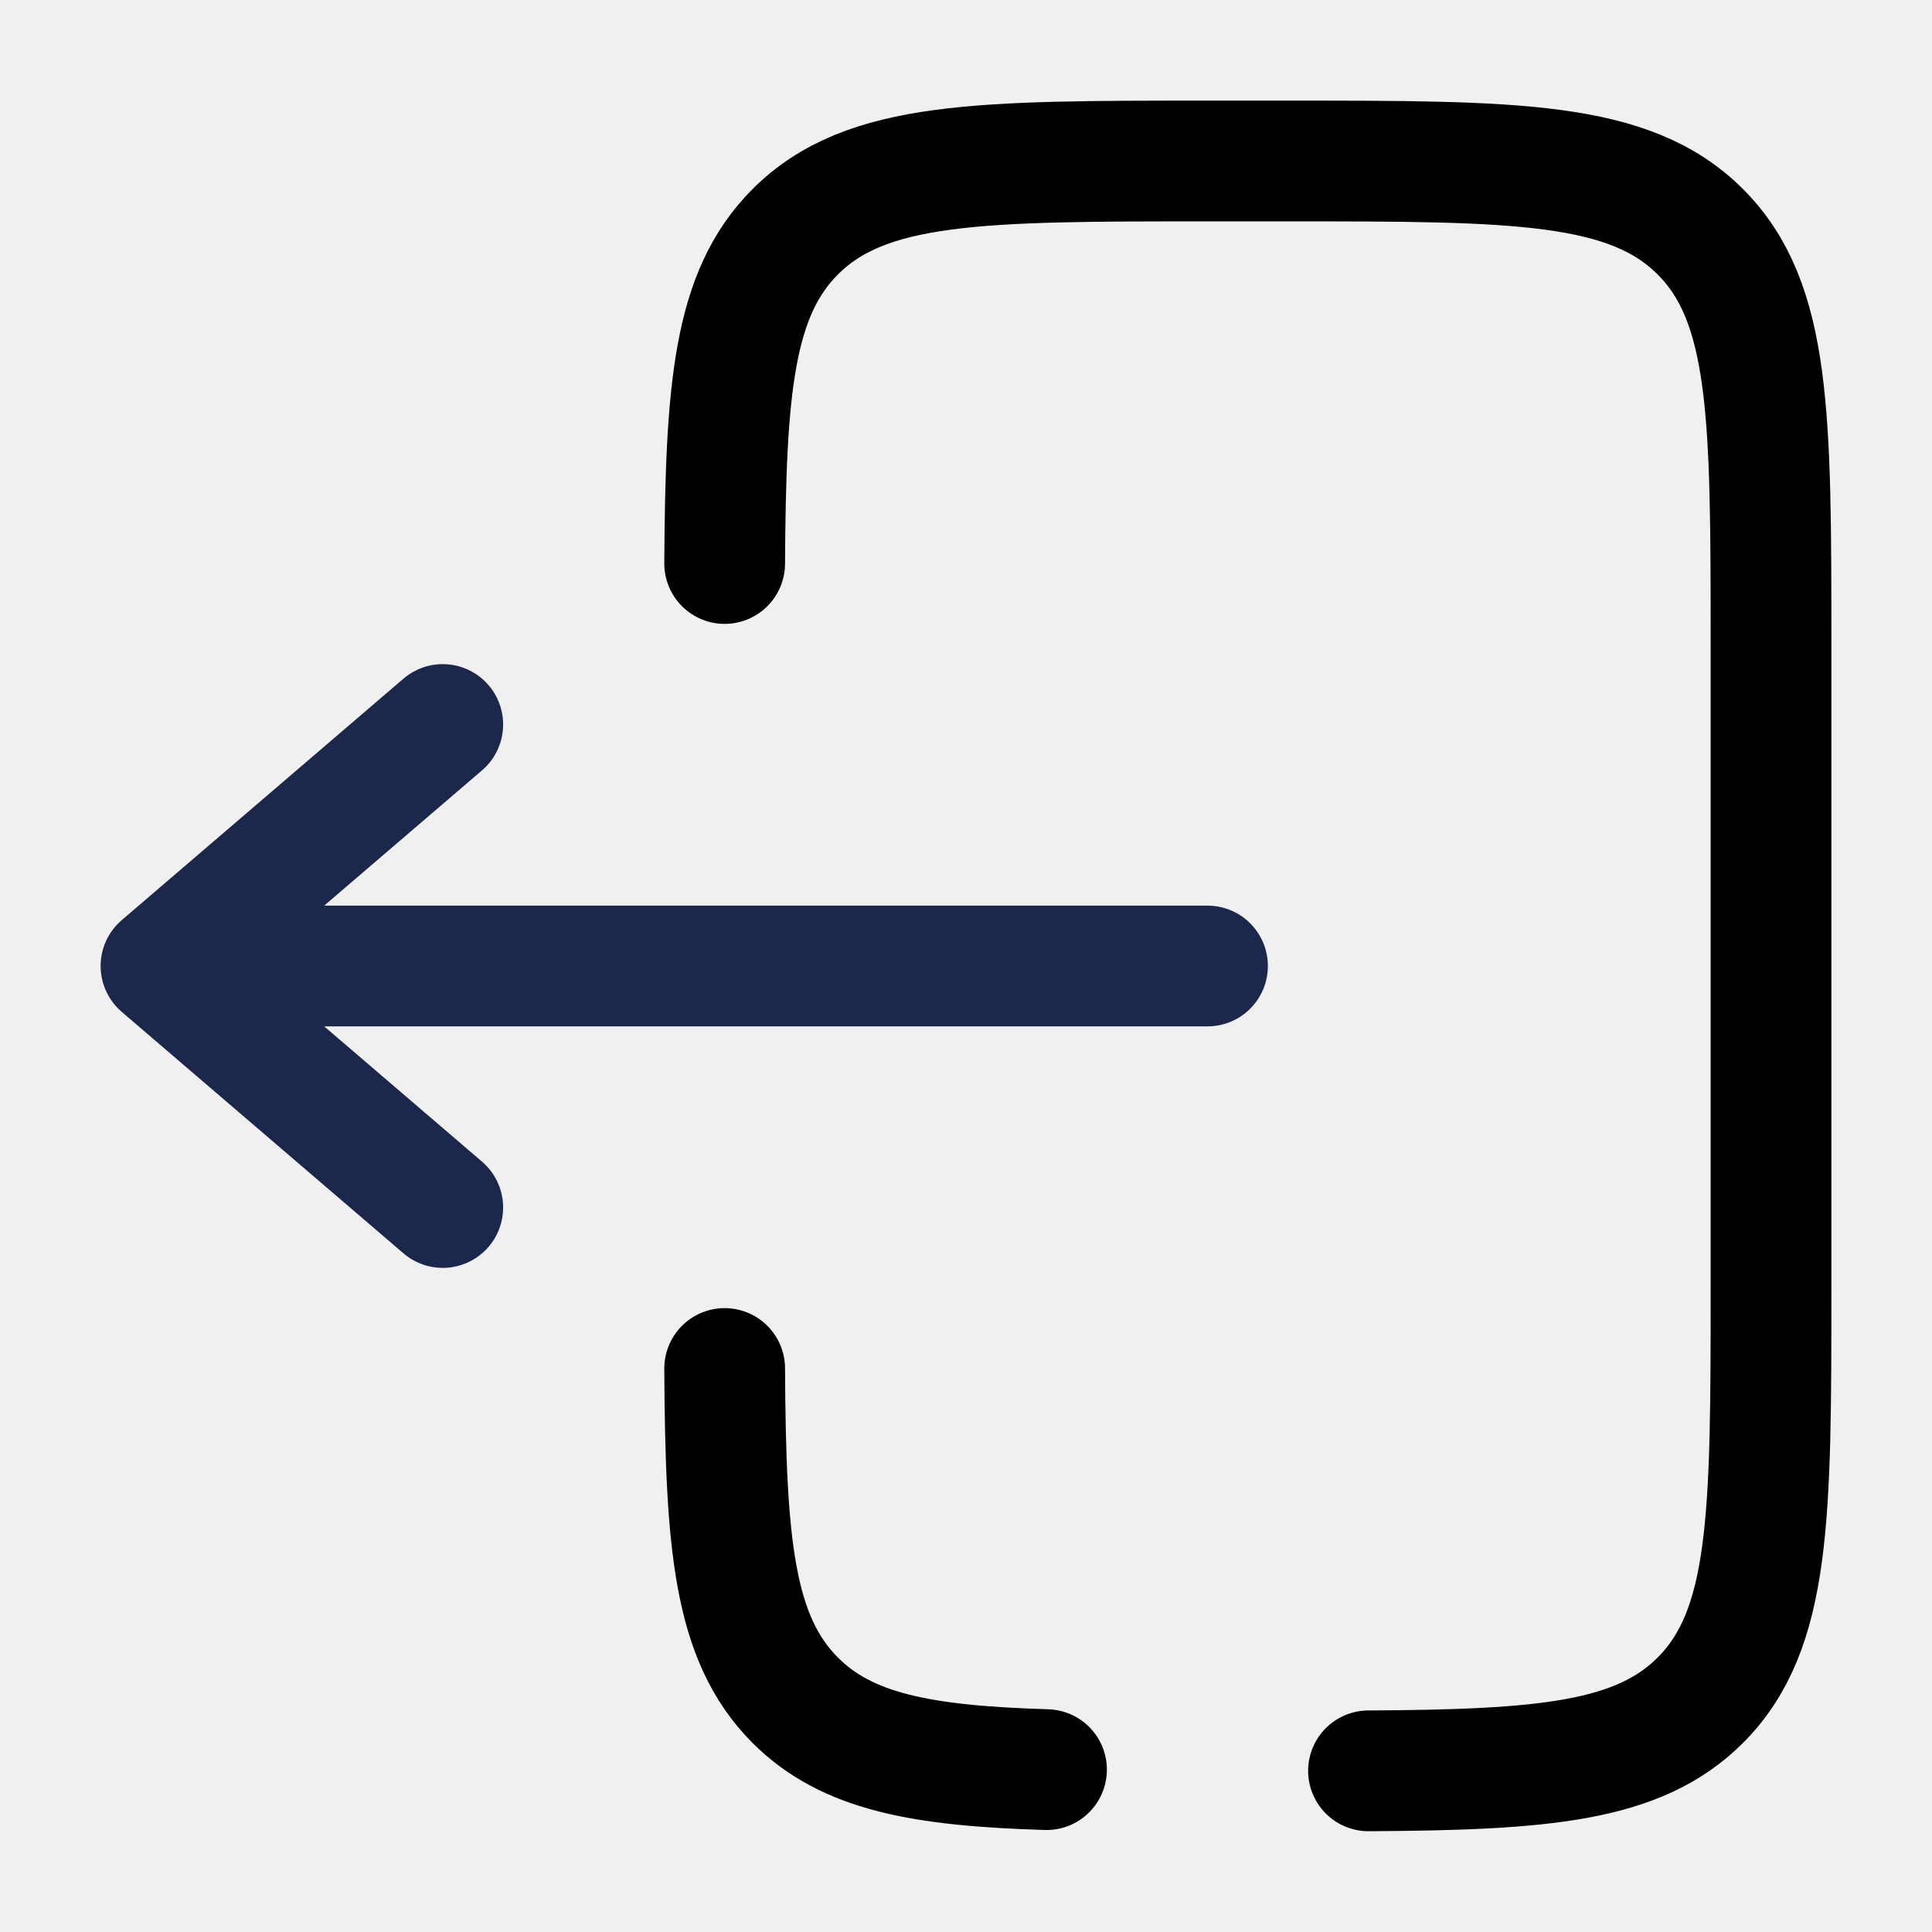
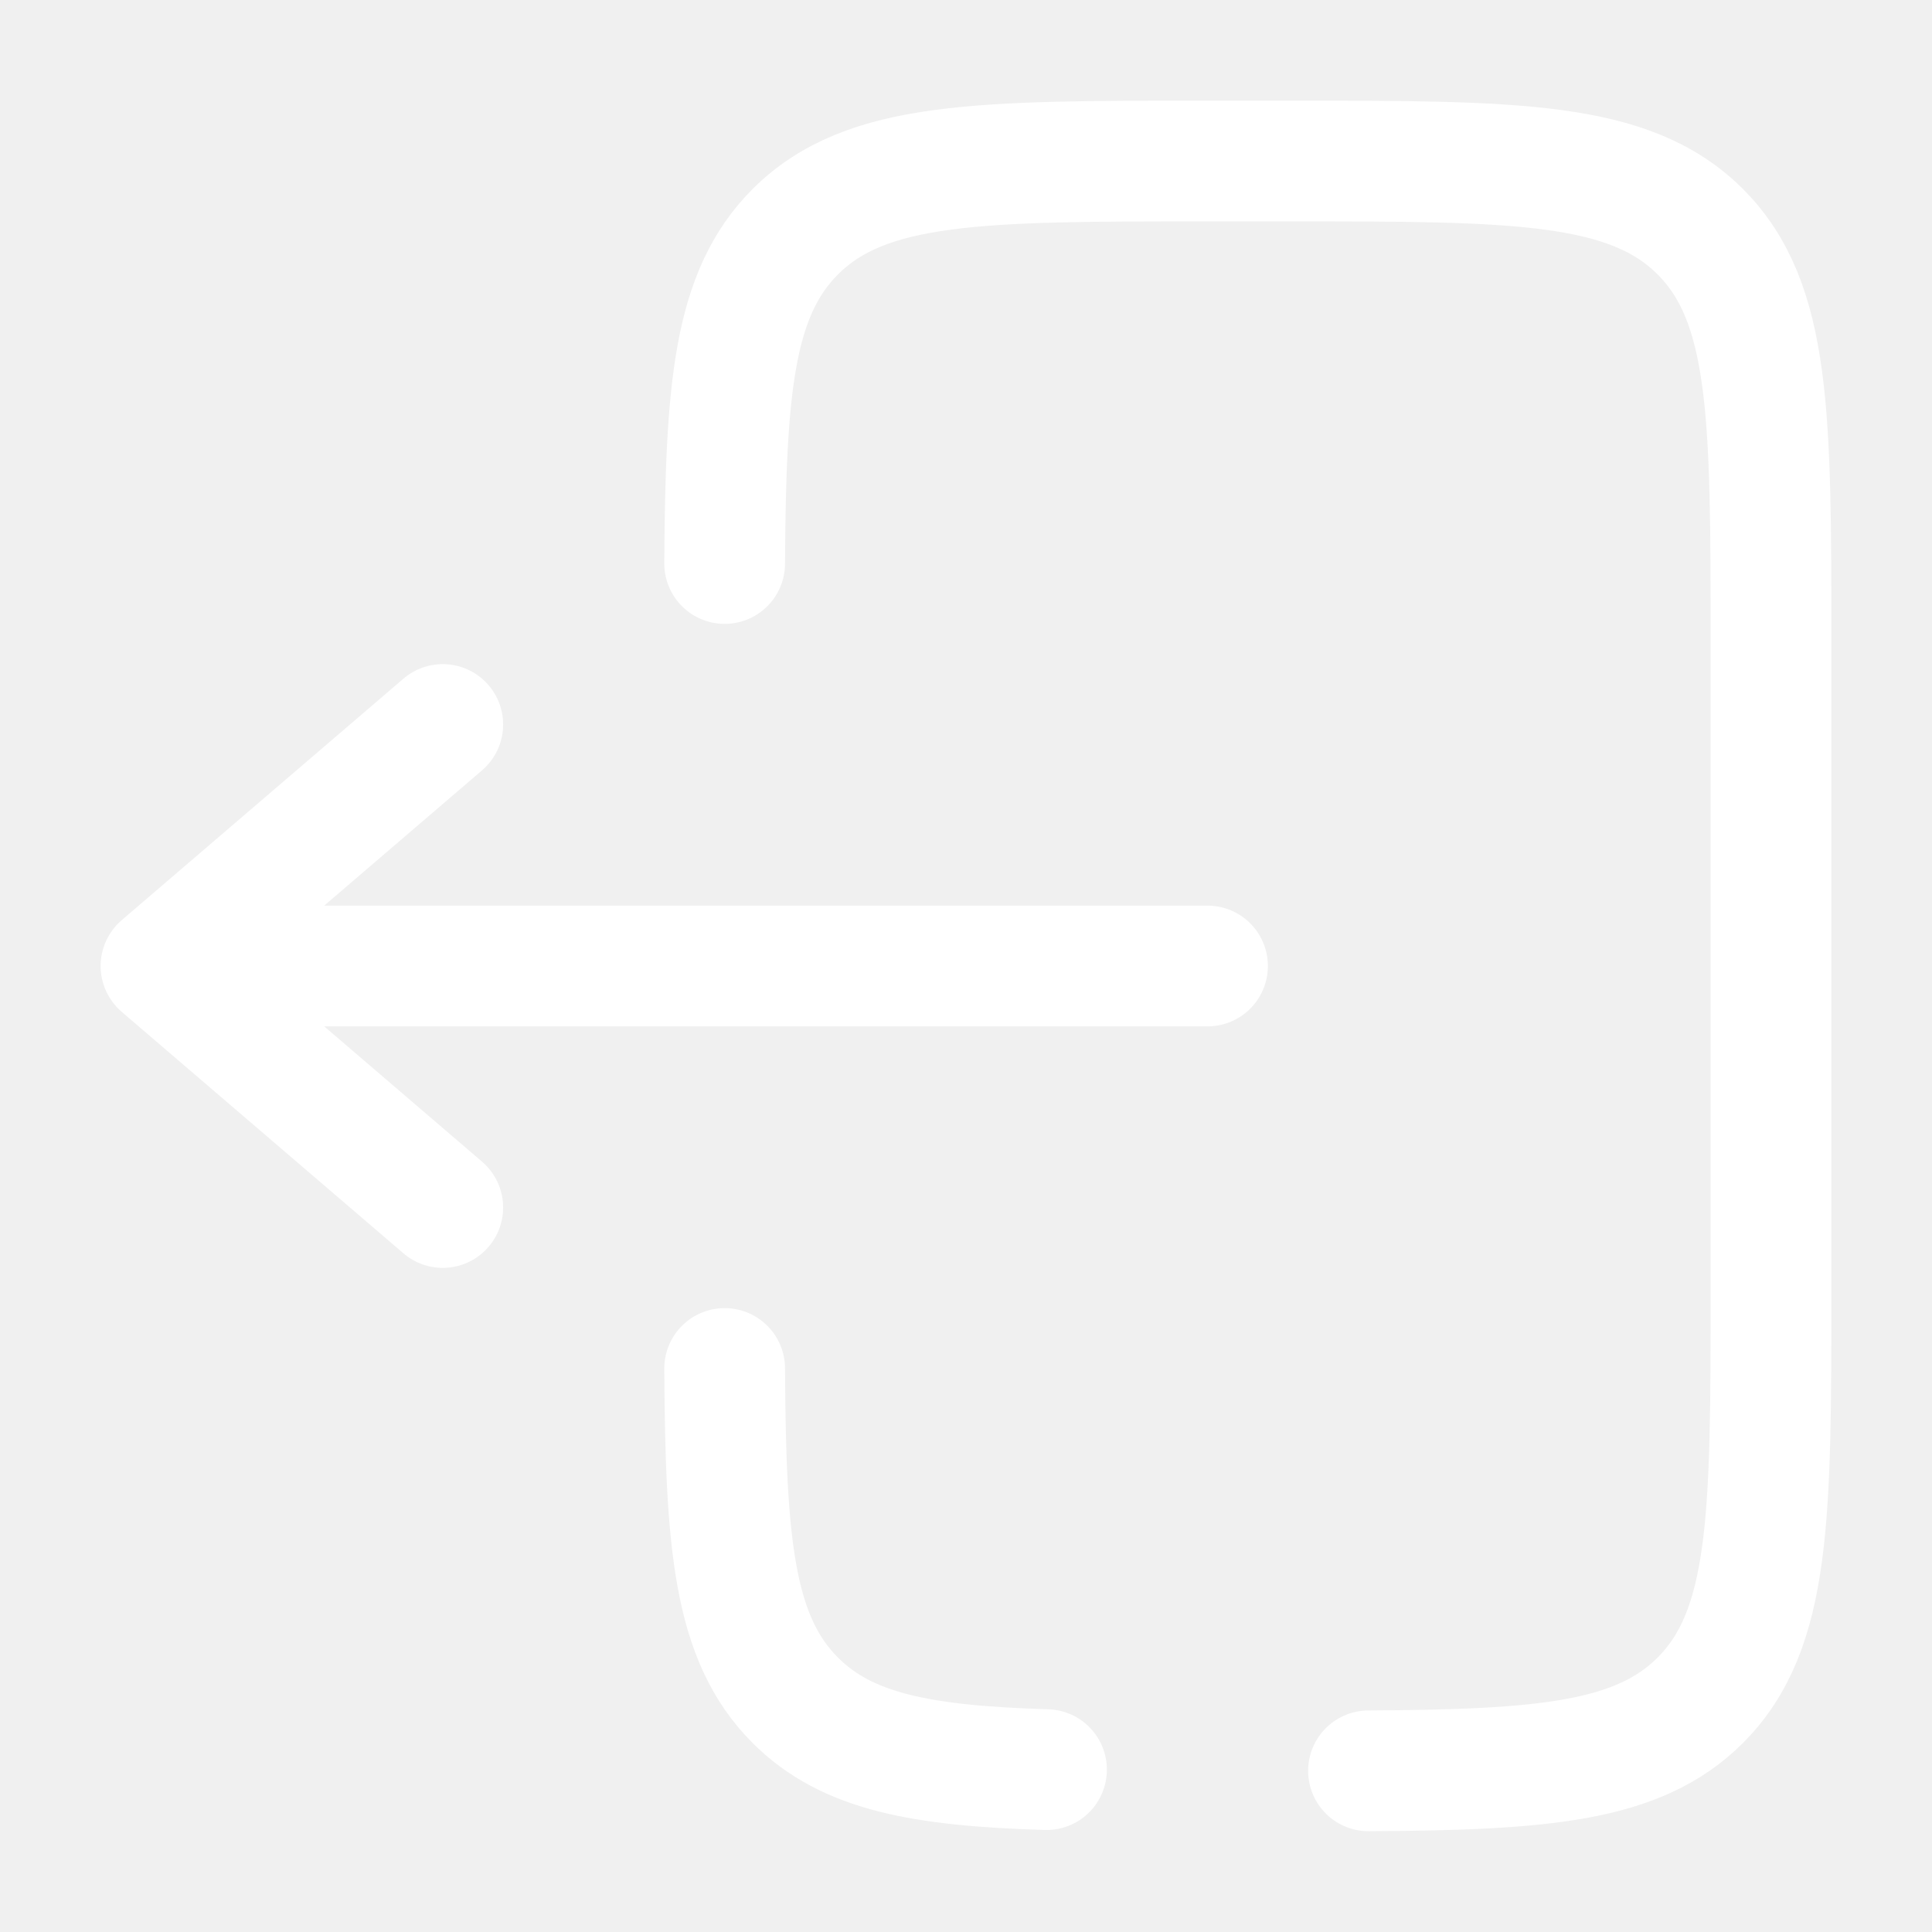
<svg xmlns="http://www.w3.org/2000/svg" width="40px" height="40px" viewBox="0 0 24 24" fill="none">
-   <path d="M15 12L2 12M2 12L5.5 9M2 12L5.5 15" stroke="#1C274C" stroke-width="1.5" stroke-linecap="round" stroke-linejoin="round" />
-   <path d="M9.002 7C9.014 4.825 9.111 3.647 9.879 2.879C10.758 2 12.172 2 15 2L16 2C18.829 2 20.243 2 21.122 2.879C22 3.757 22 5.172 22 8L22 16C22 18.828 22 20.243 21.122 21.121C20.353 21.89 19.175 21.986 17 21.998M9.002 17C9.014 19.175 9.111 20.353 9.879 21.121C10.52 21.763 11.447 21.936 13 21.983" stroke="#000000" stroke-width="1.5" stroke-linecap="round" />
+   <path d="M15 12L2 12M2 12L5.5 9M2 12L5.5 15" stroke="#FFFFFF    " stroke-width="1.5" stroke-linecap="round" stroke-linejoin="round" />
+   <path d="M9.002 7C9.014 4.825 9.111 3.647 9.879 2.879C10.758 2 12.172 2 15 2L16 2C18.829 2 20.243 2 21.122 2.879C22 3.757 22 5.172 22 8L22 16C22 18.828 22 20.243 21.122 21.121C20.353 21.89 19.175 21.986 17 21.998M9.002 17C9.014 19.175 9.111 20.353 9.879 21.121C10.52 21.763 11.447 21.936 13 21.983" stroke="#FFFFFF" stroke-width="1.5" stroke-linecap="round" />
</svg>
